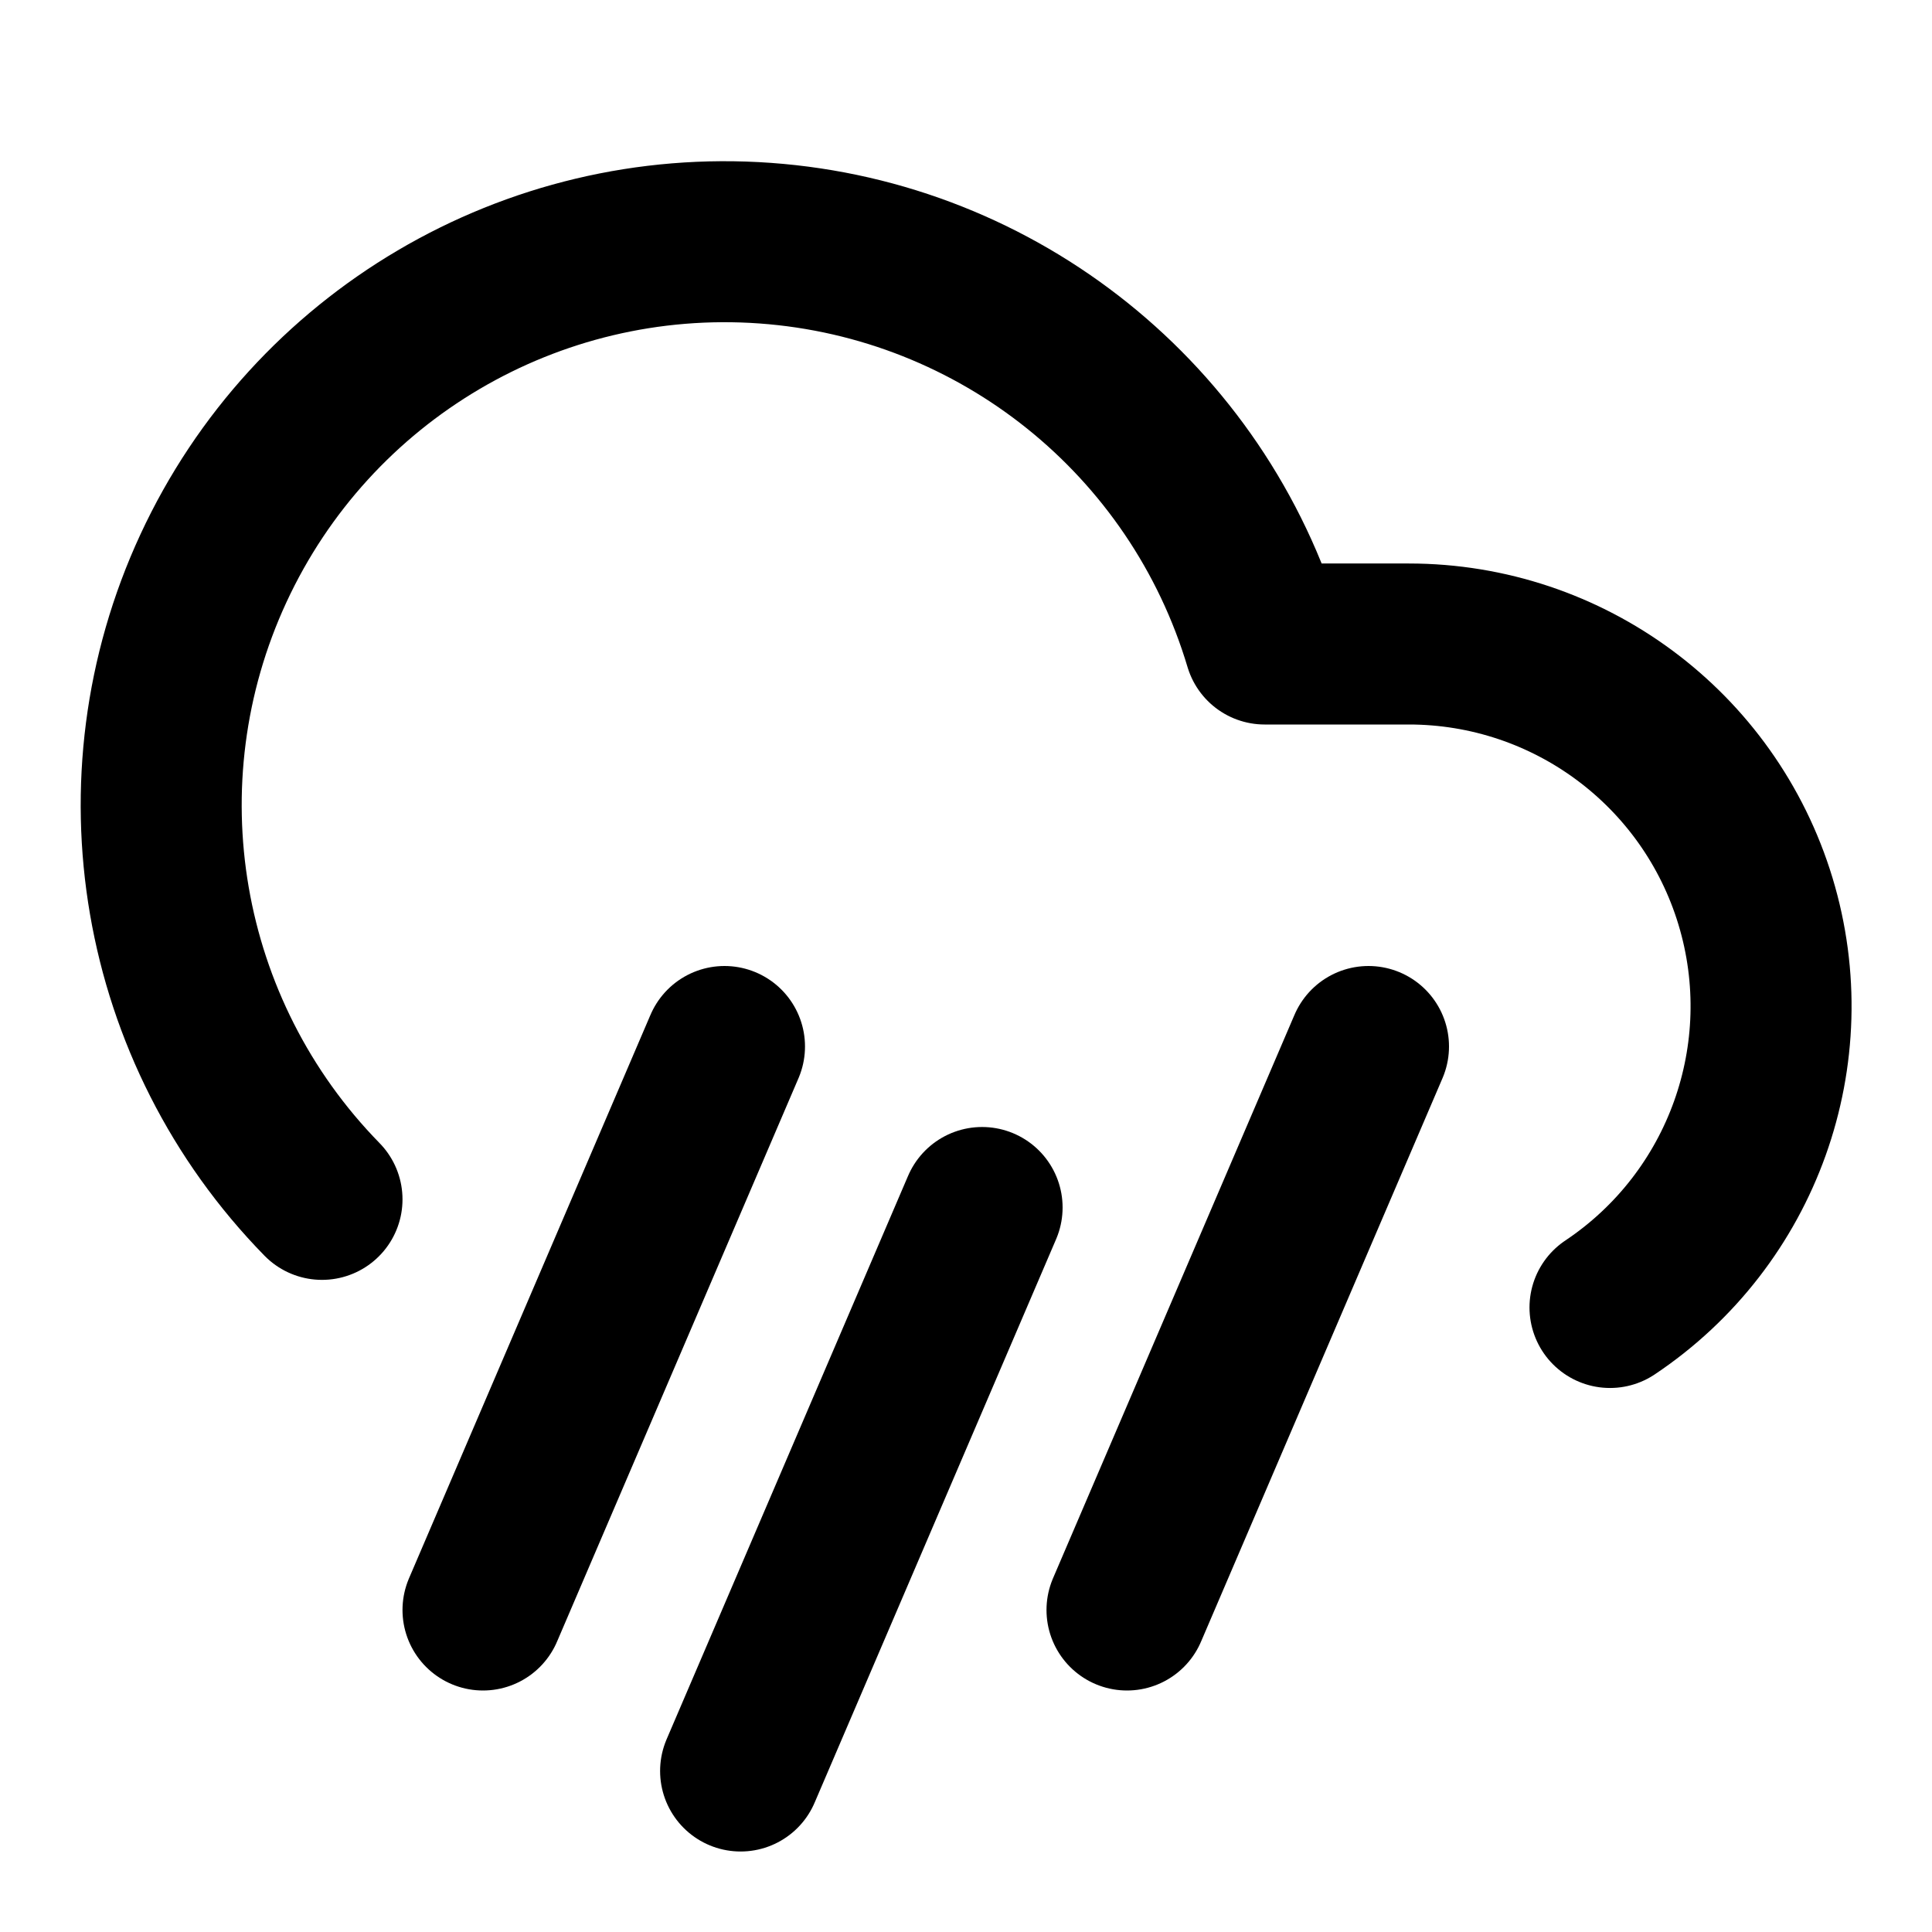
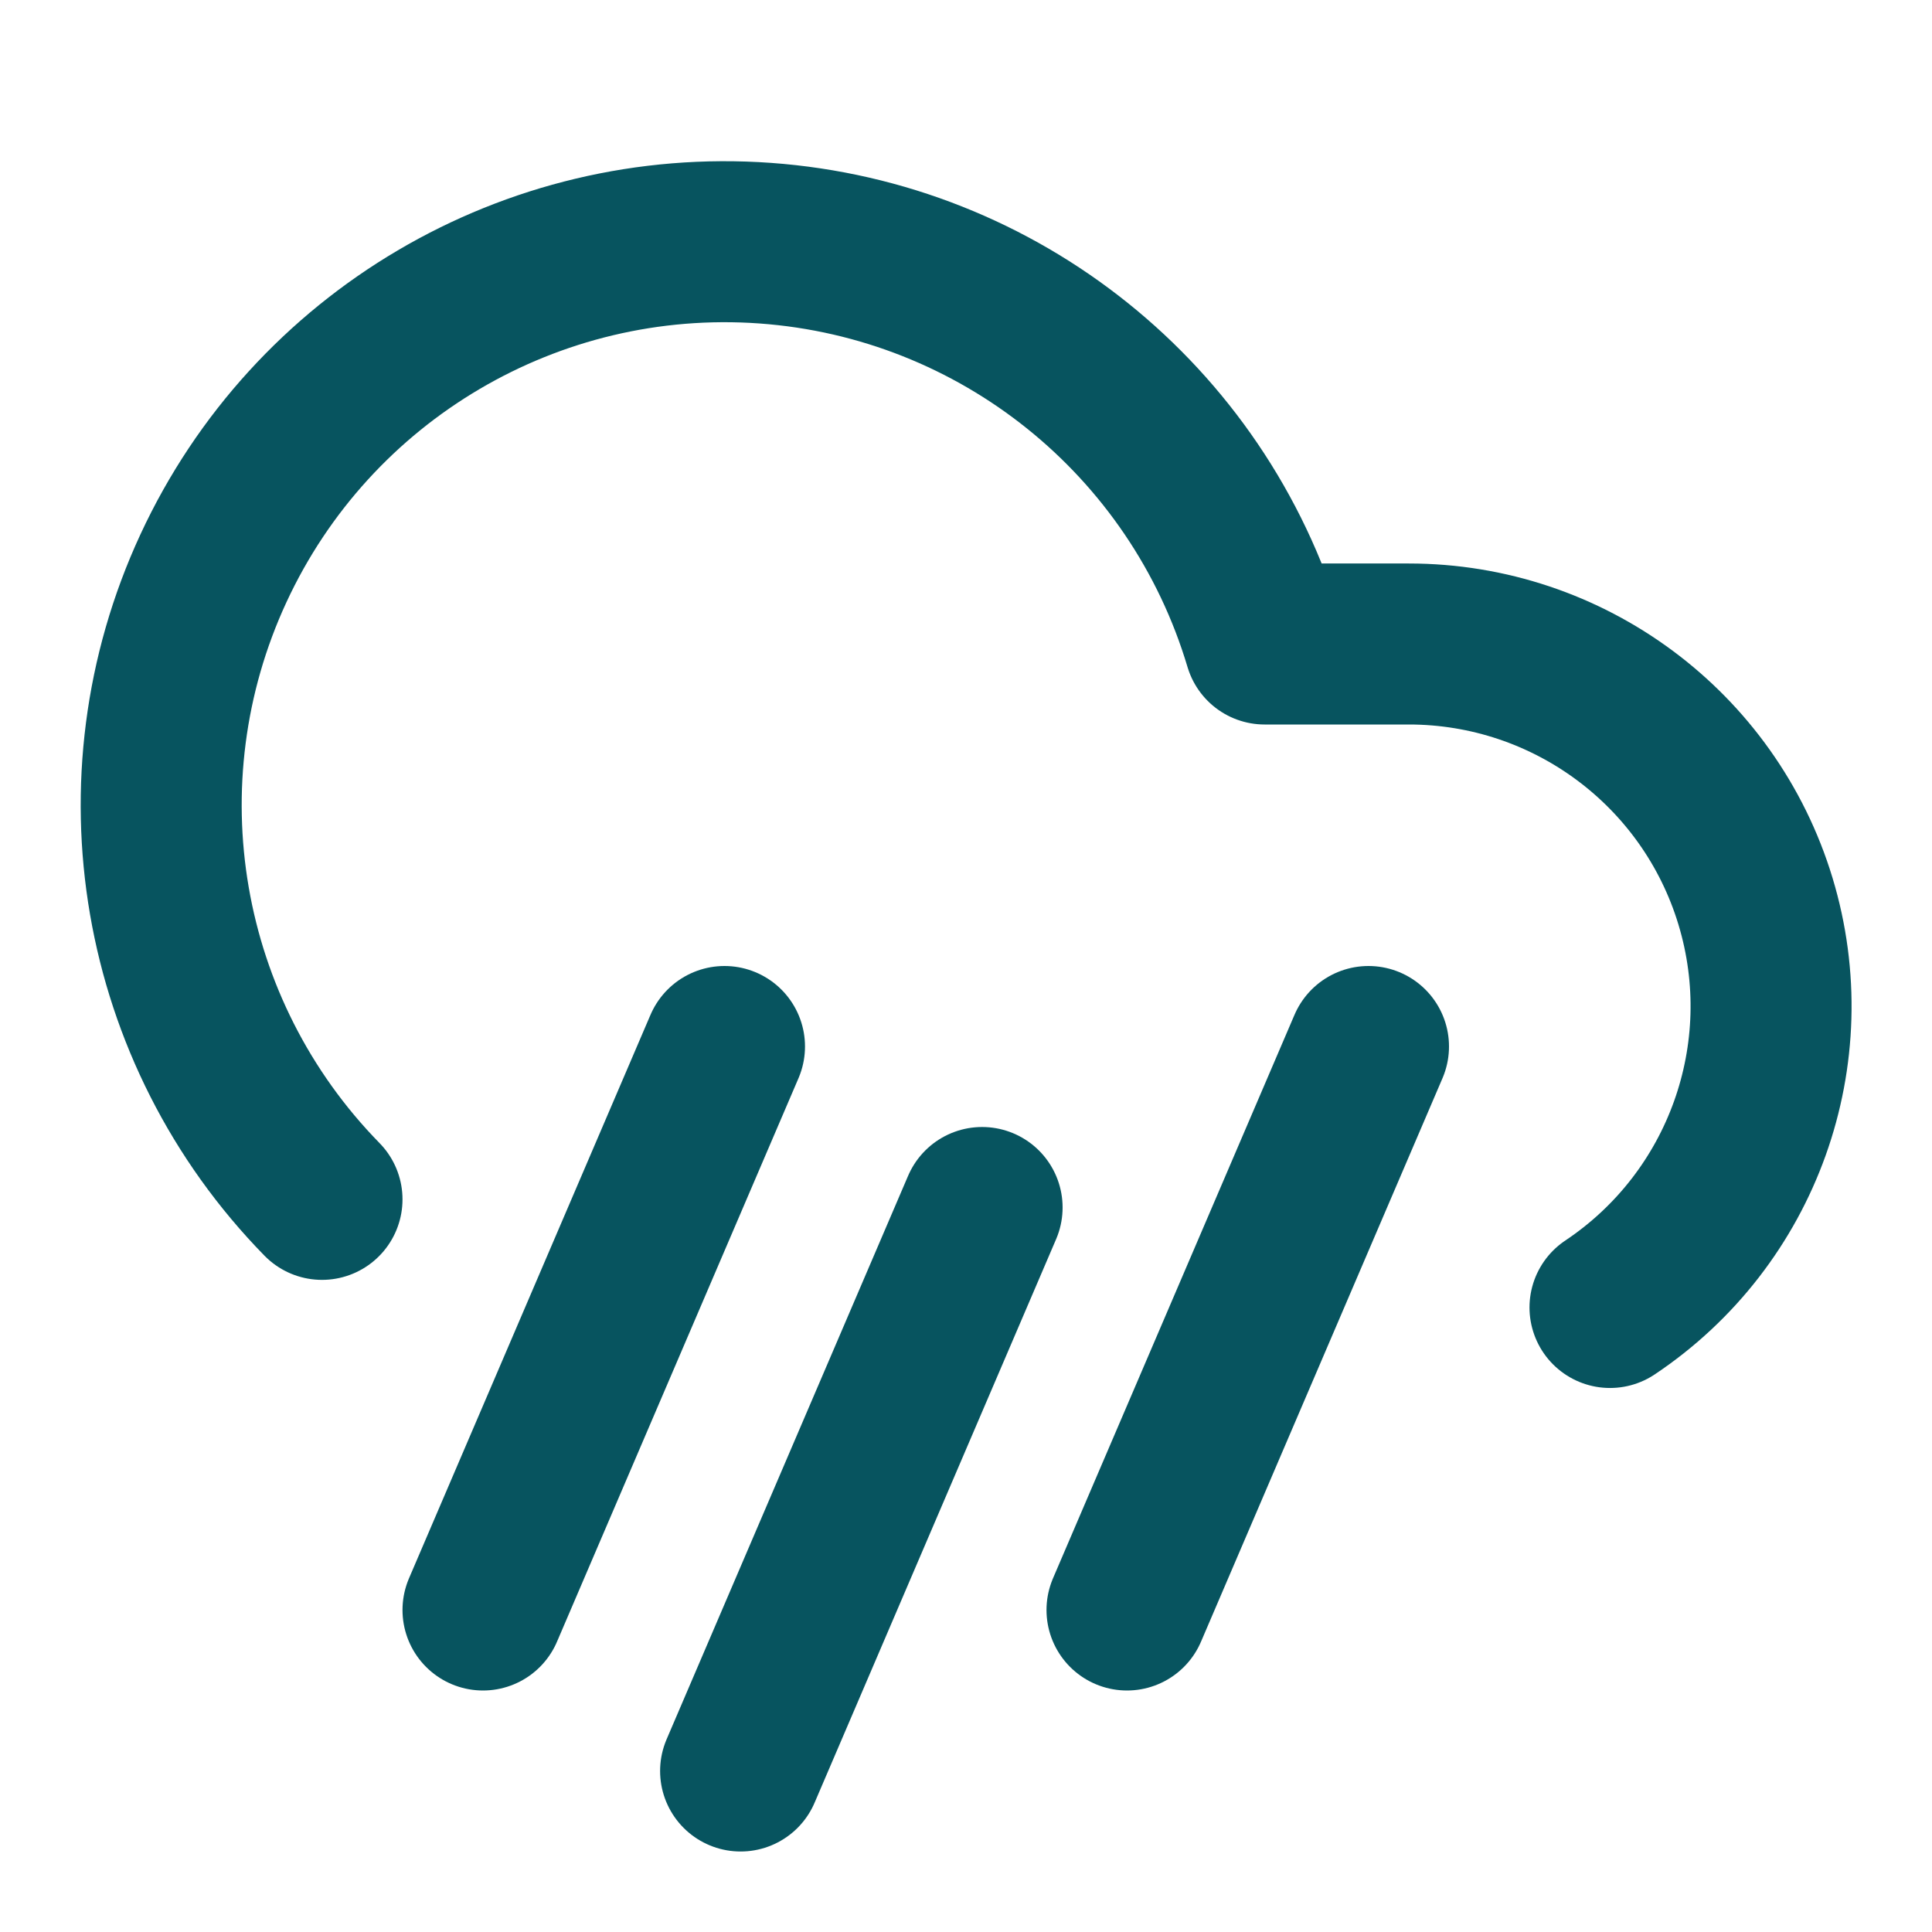
- <svg xmlns="http://www.w3.org/2000/svg" width="24" height="24" viewBox="0 0 24 24" fill="none" stroke="currentColor" stroke-width="2" stroke-linecap="round" stroke-linejoin="round" class="lucide lucide-cloud-rain-wind">
+ <svg xmlns="http://www.w3.org/2000/svg" width="24" height="24" viewBox="0 0 24 24" fill="none" stroke="#07545f" stroke-width="2" stroke-linecap="round" stroke-linejoin="round" class="lucide lucide-cloud-rain-wind">
  <path d="M4 14.899A7 7 0 1 1 15.71 8h1.79a4.5 4.5 0 0 1 2.5 8.242" />
  <path d="m9.2 22 3-7" />
  <path d="m9 13-3 7" />
  <path d="m17 13-3 7" />
</svg>
